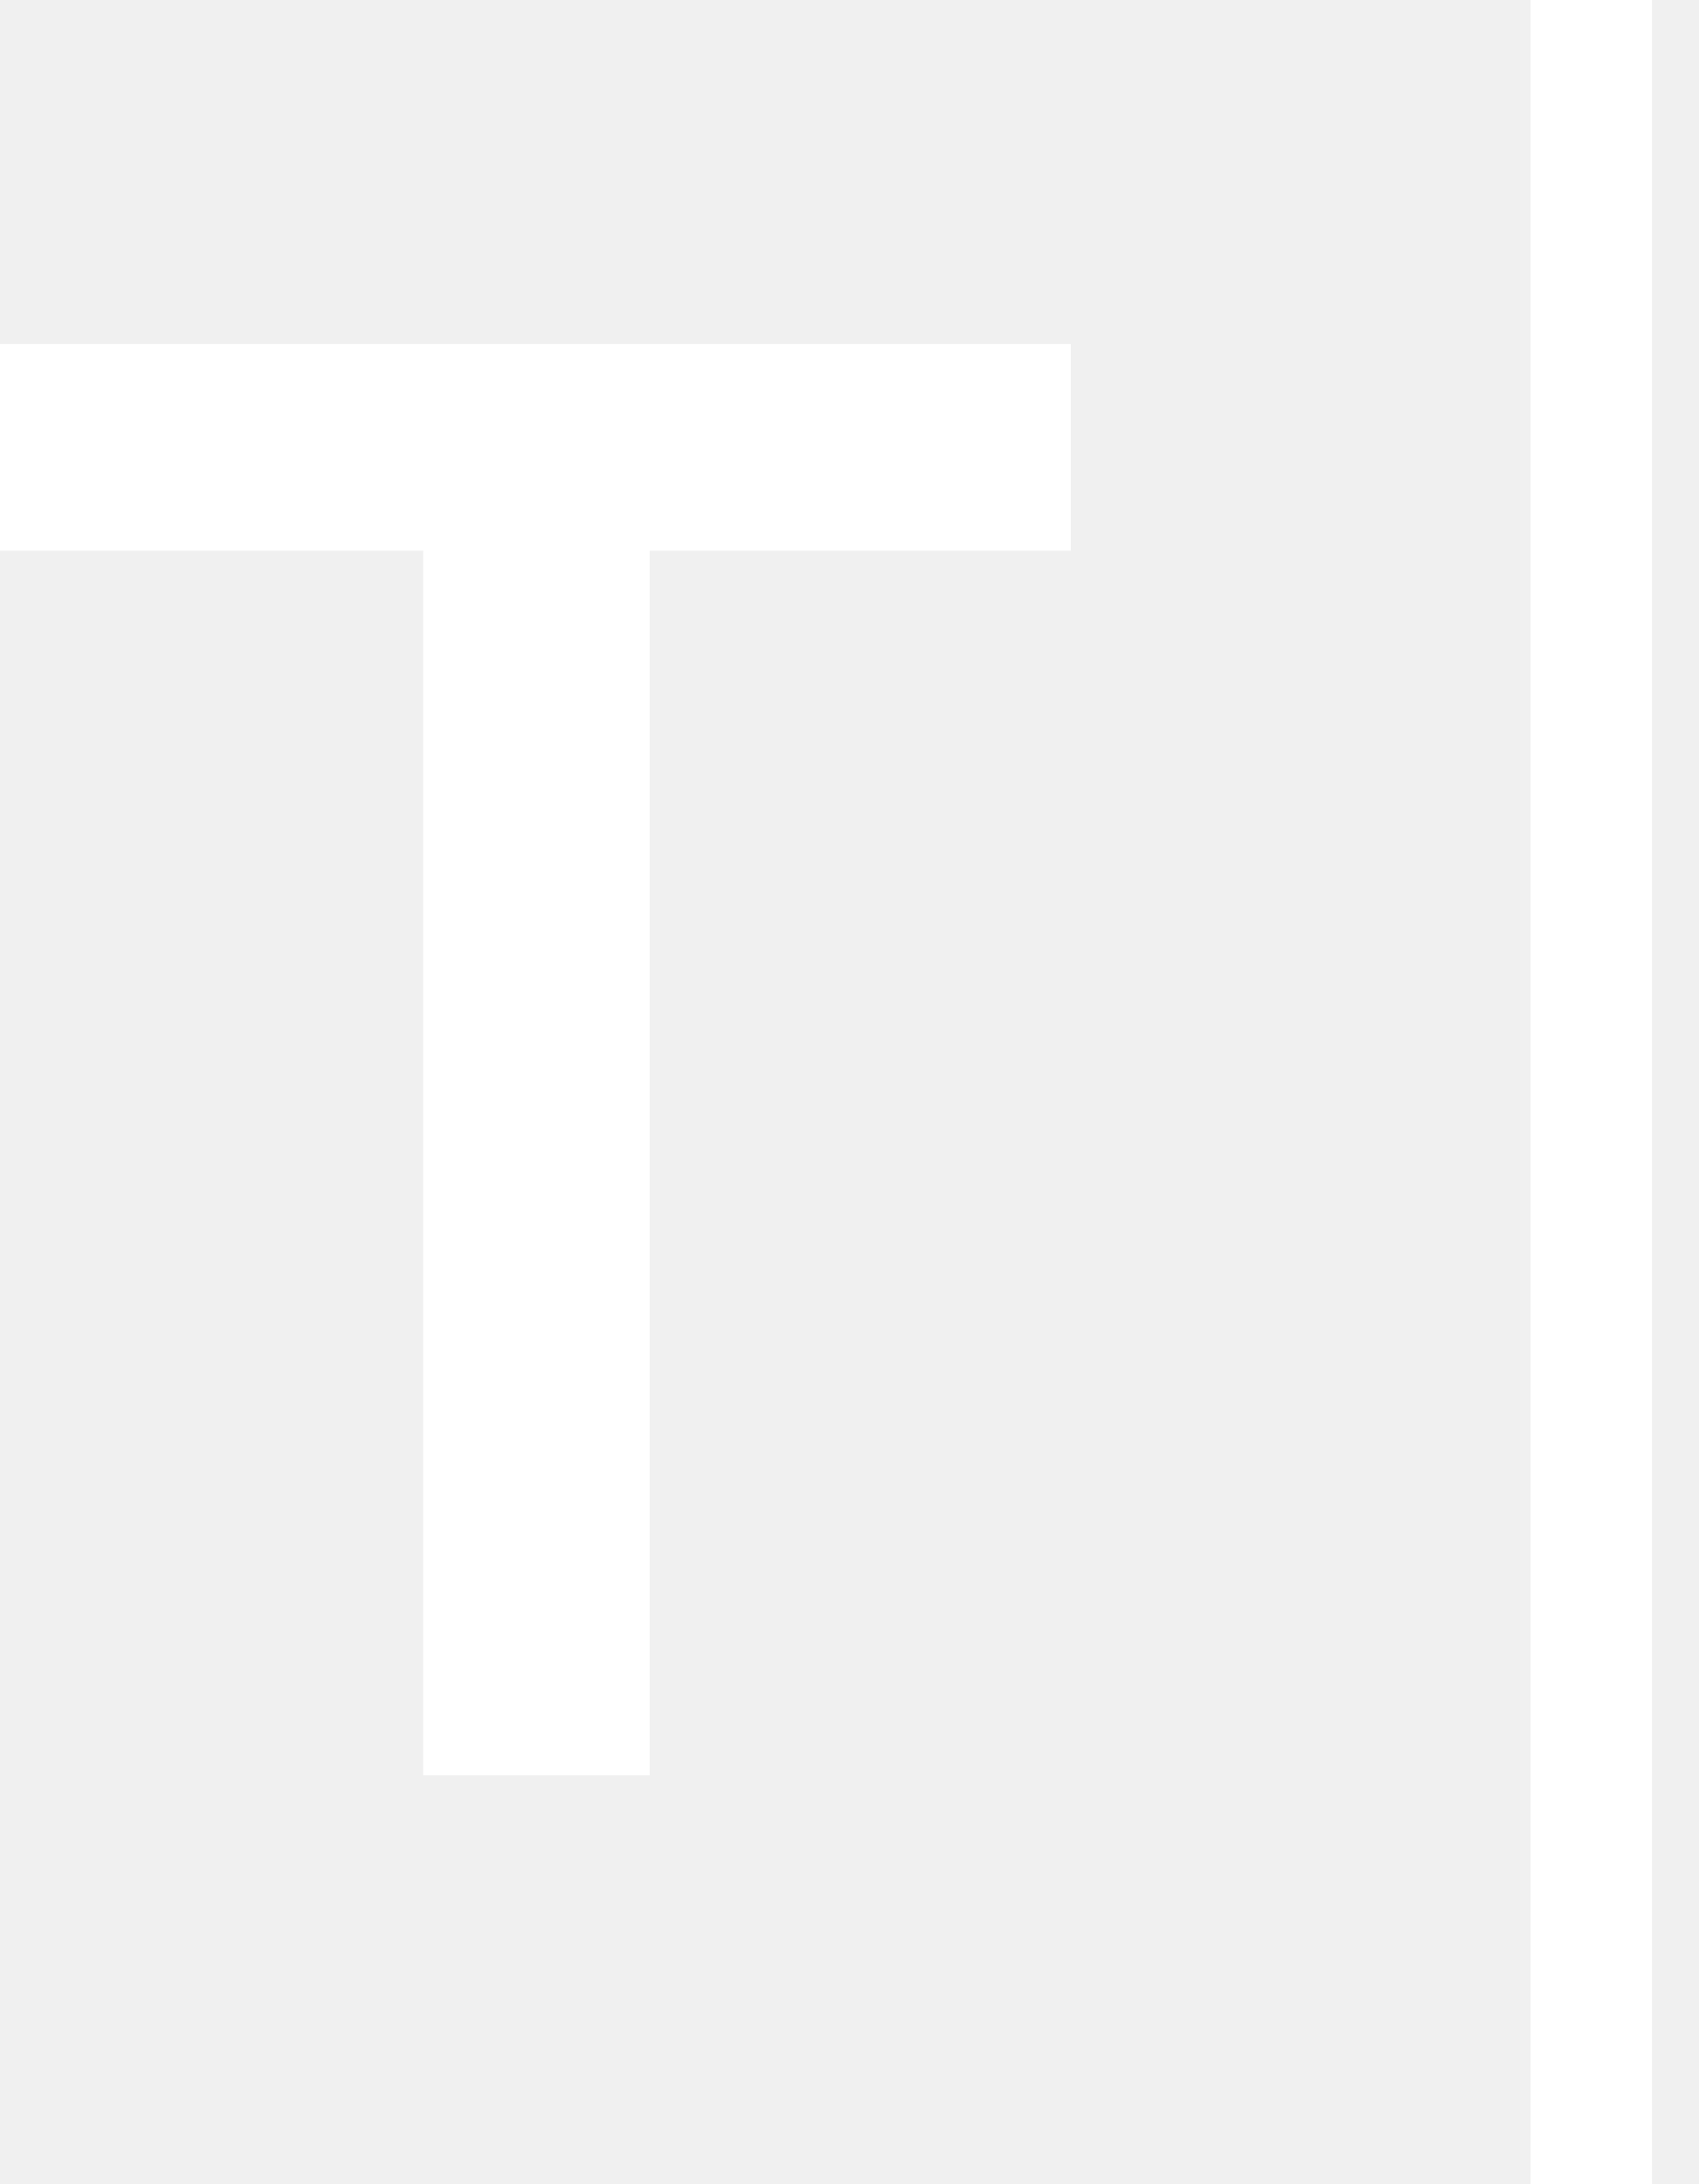
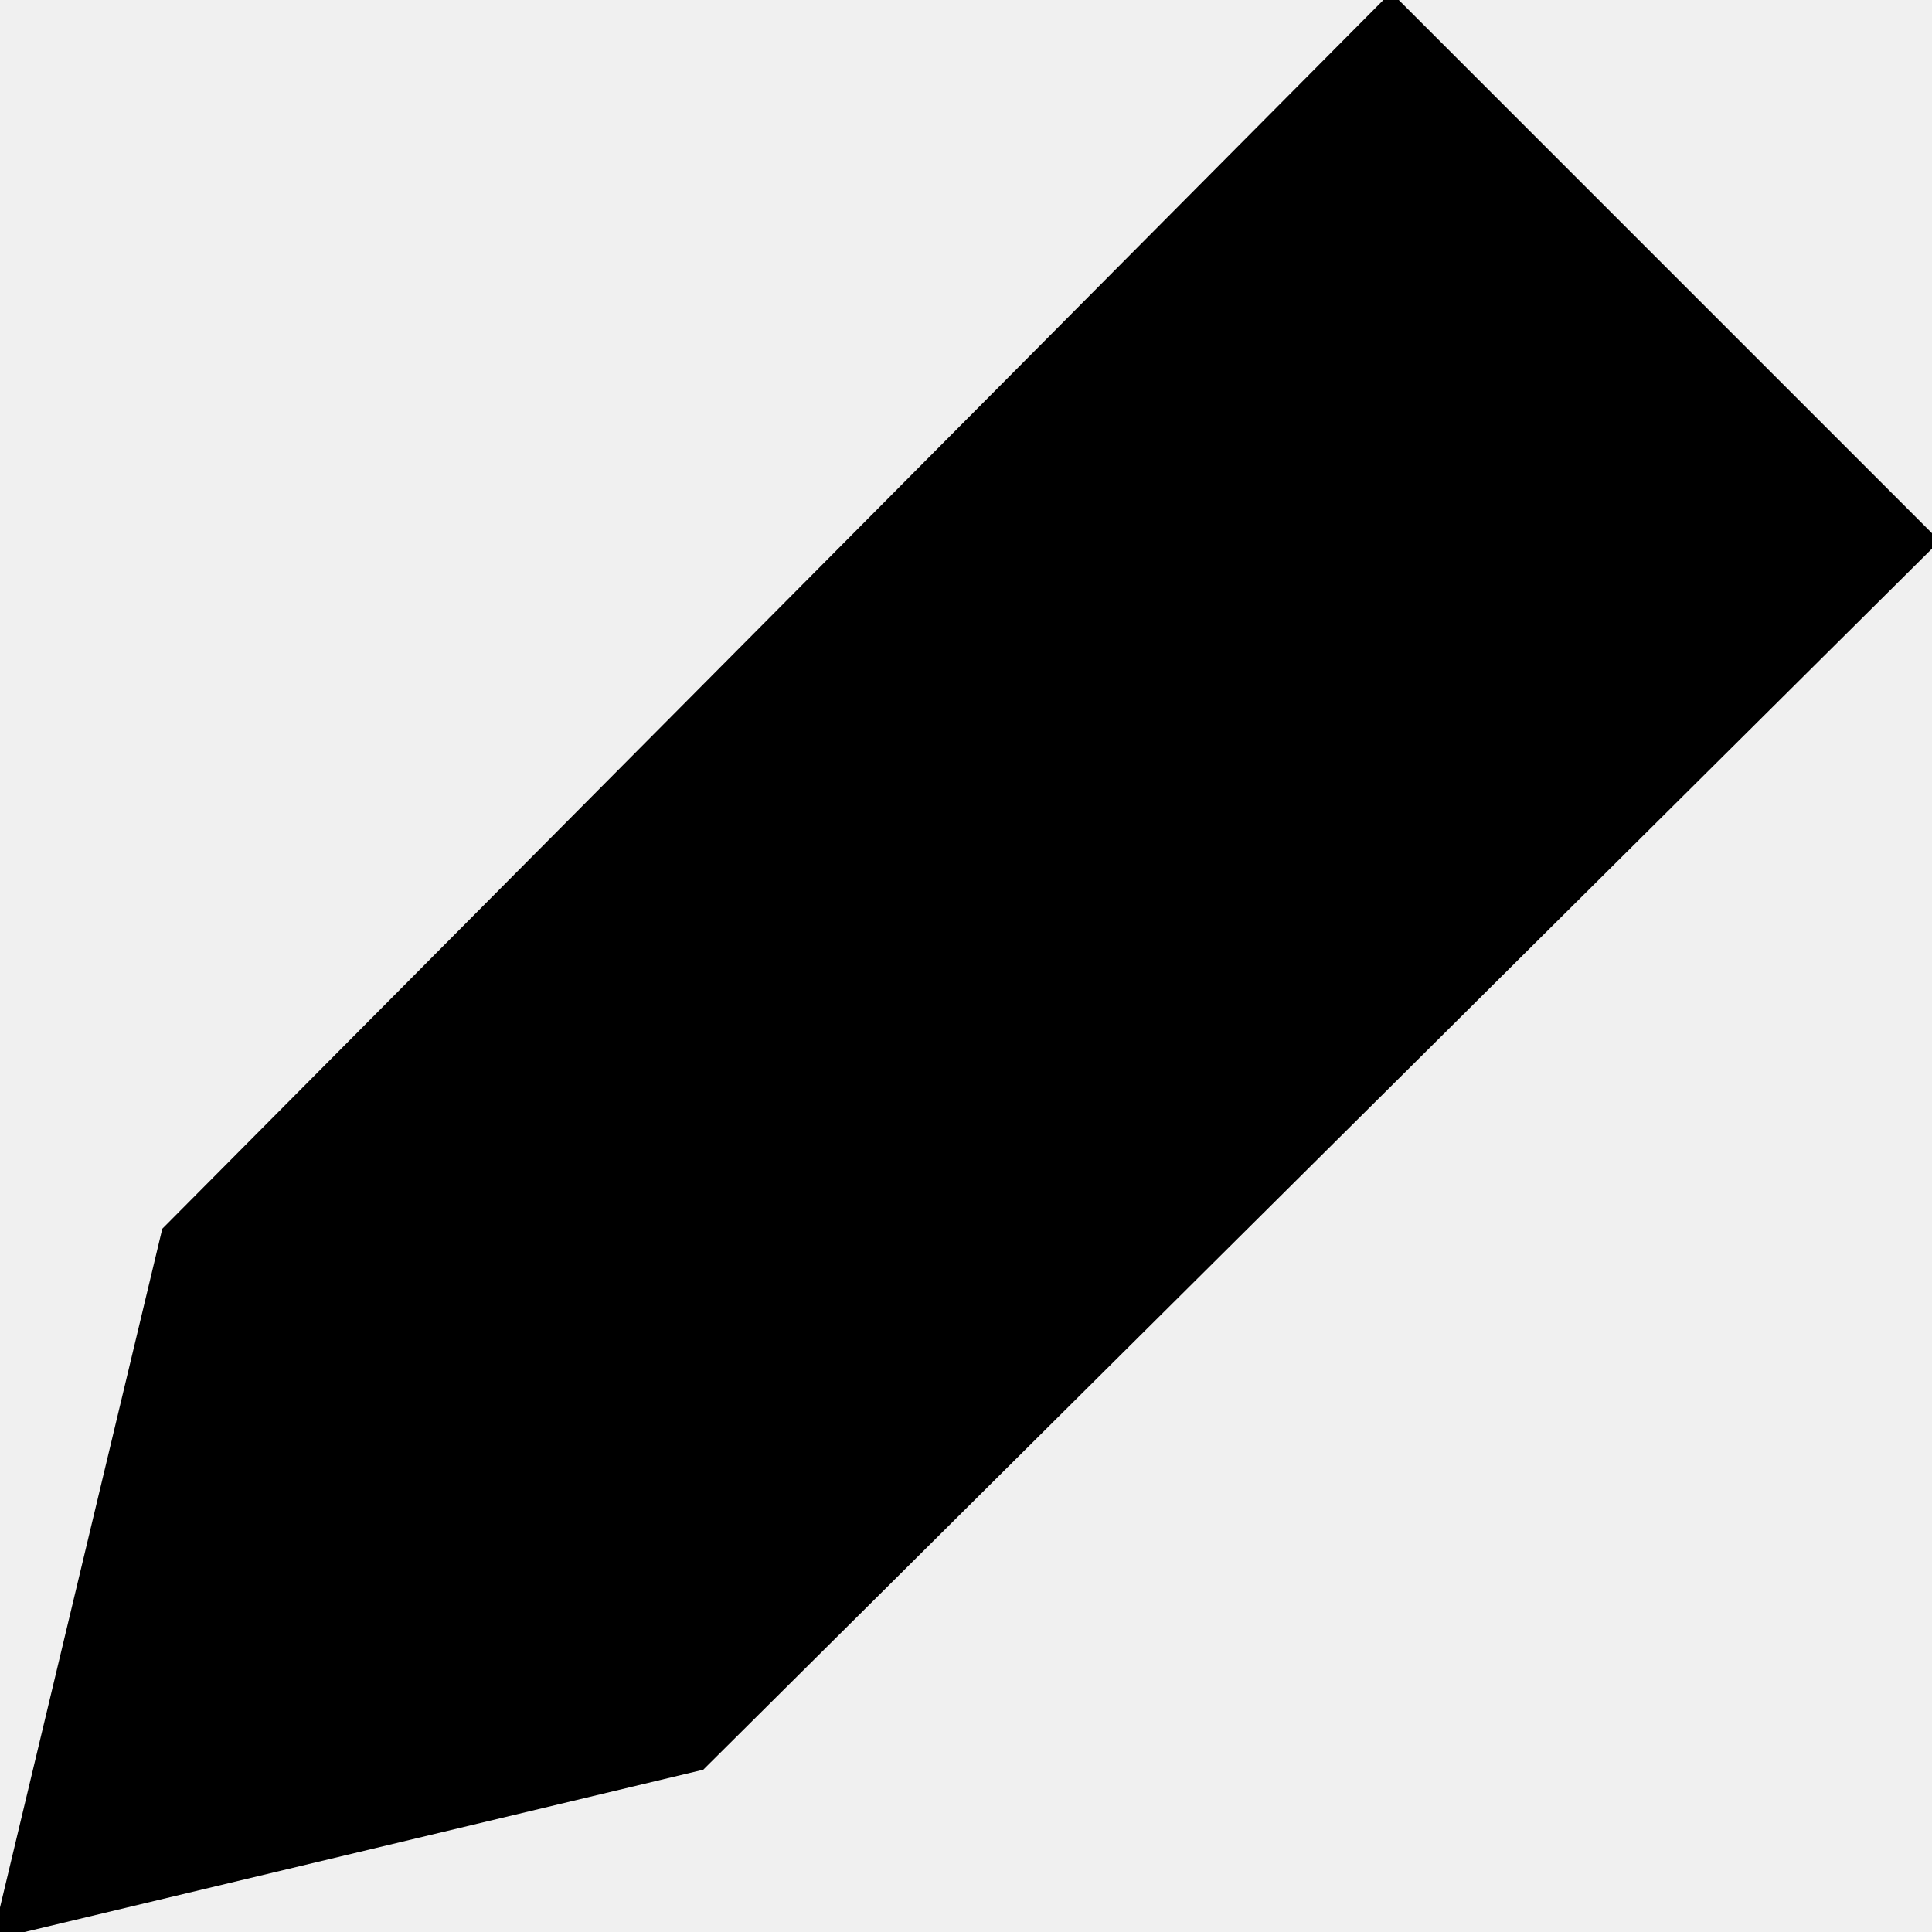
- <svg xmlns="http://www.w3.org/2000/svg" width="14" height="18" viewBox="0 0 14 18">
-   <path fill="#FFF" fill-rule="evenodd" d="M8.826 2.836v1.703H5.355v10.093H3.488V4.539H0V2.836h8.826zM12.616 18V0h1v18h-1z" />
+ <svg xmlns="http://www.w3.org/2000/svg" version="1.1" id="Calque_1" x="0px" y="0px" viewBox="0 0 25 25" style="enable-background:new 0 0 25 25;" xml:space="preserve">
+   <polygon points="9.1,22.9 -0.1,25.1 2.1,15.9 18,-0.1 25.1,7 " />
</svg>
